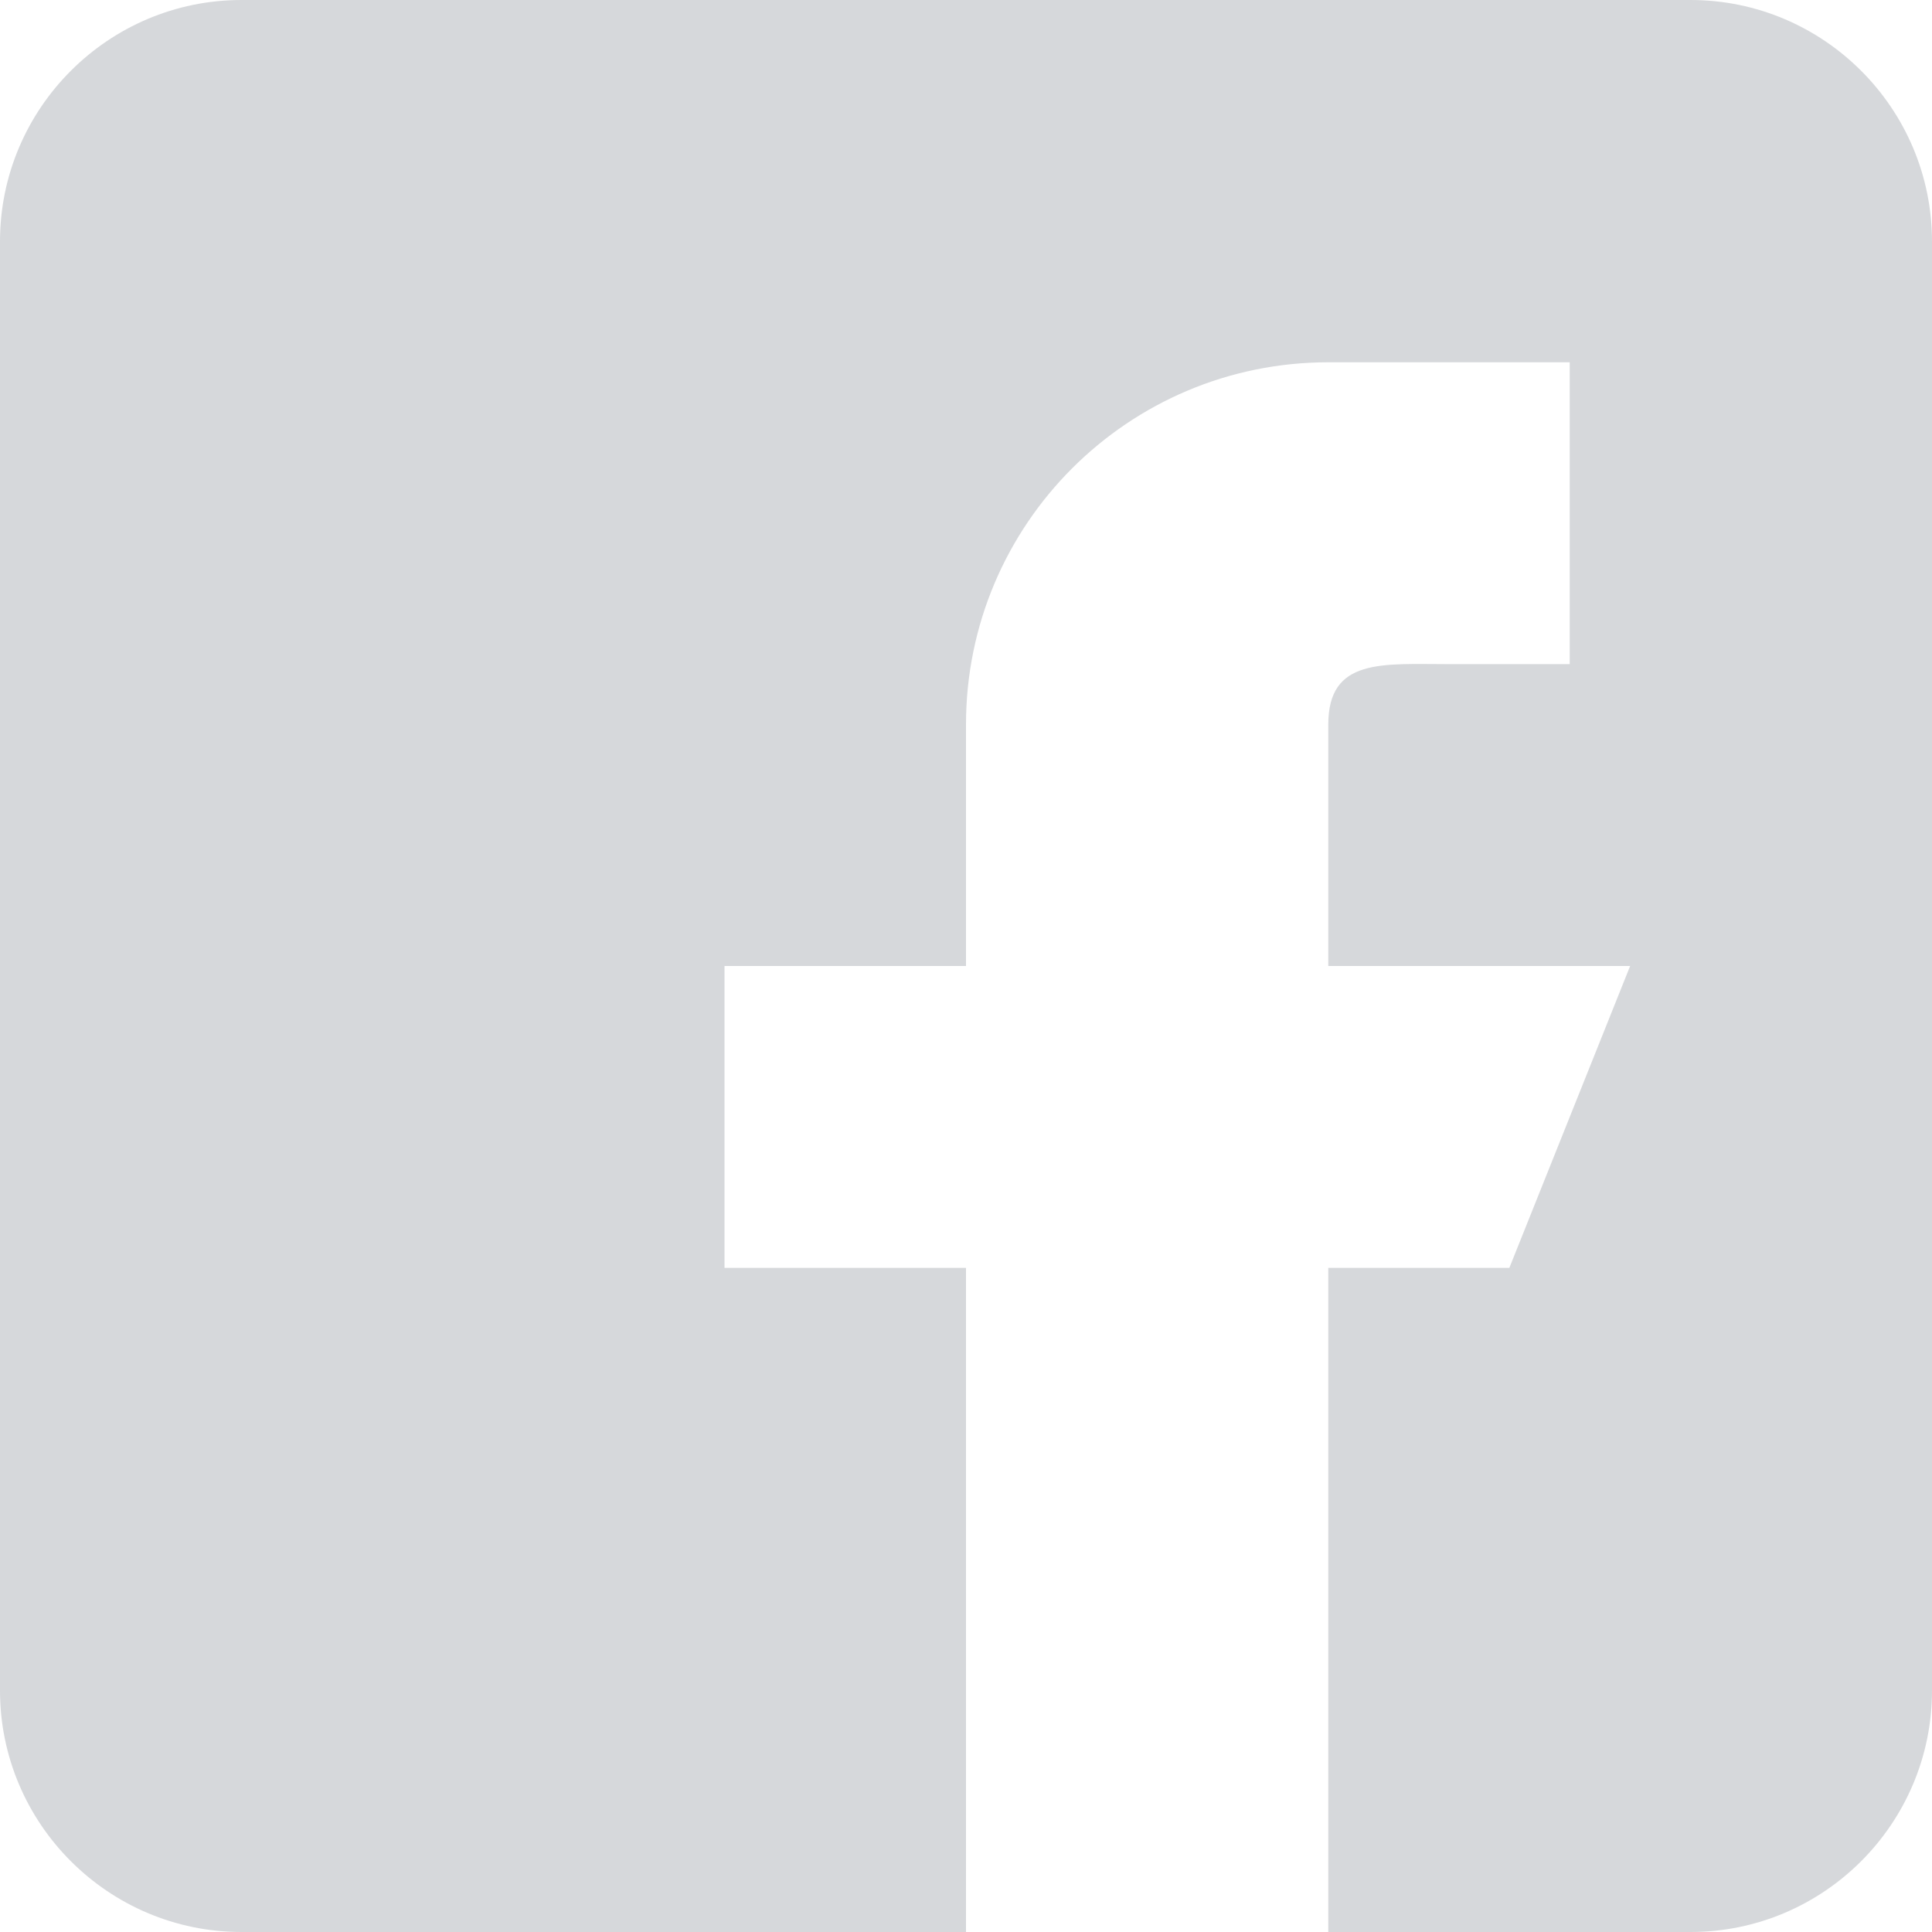
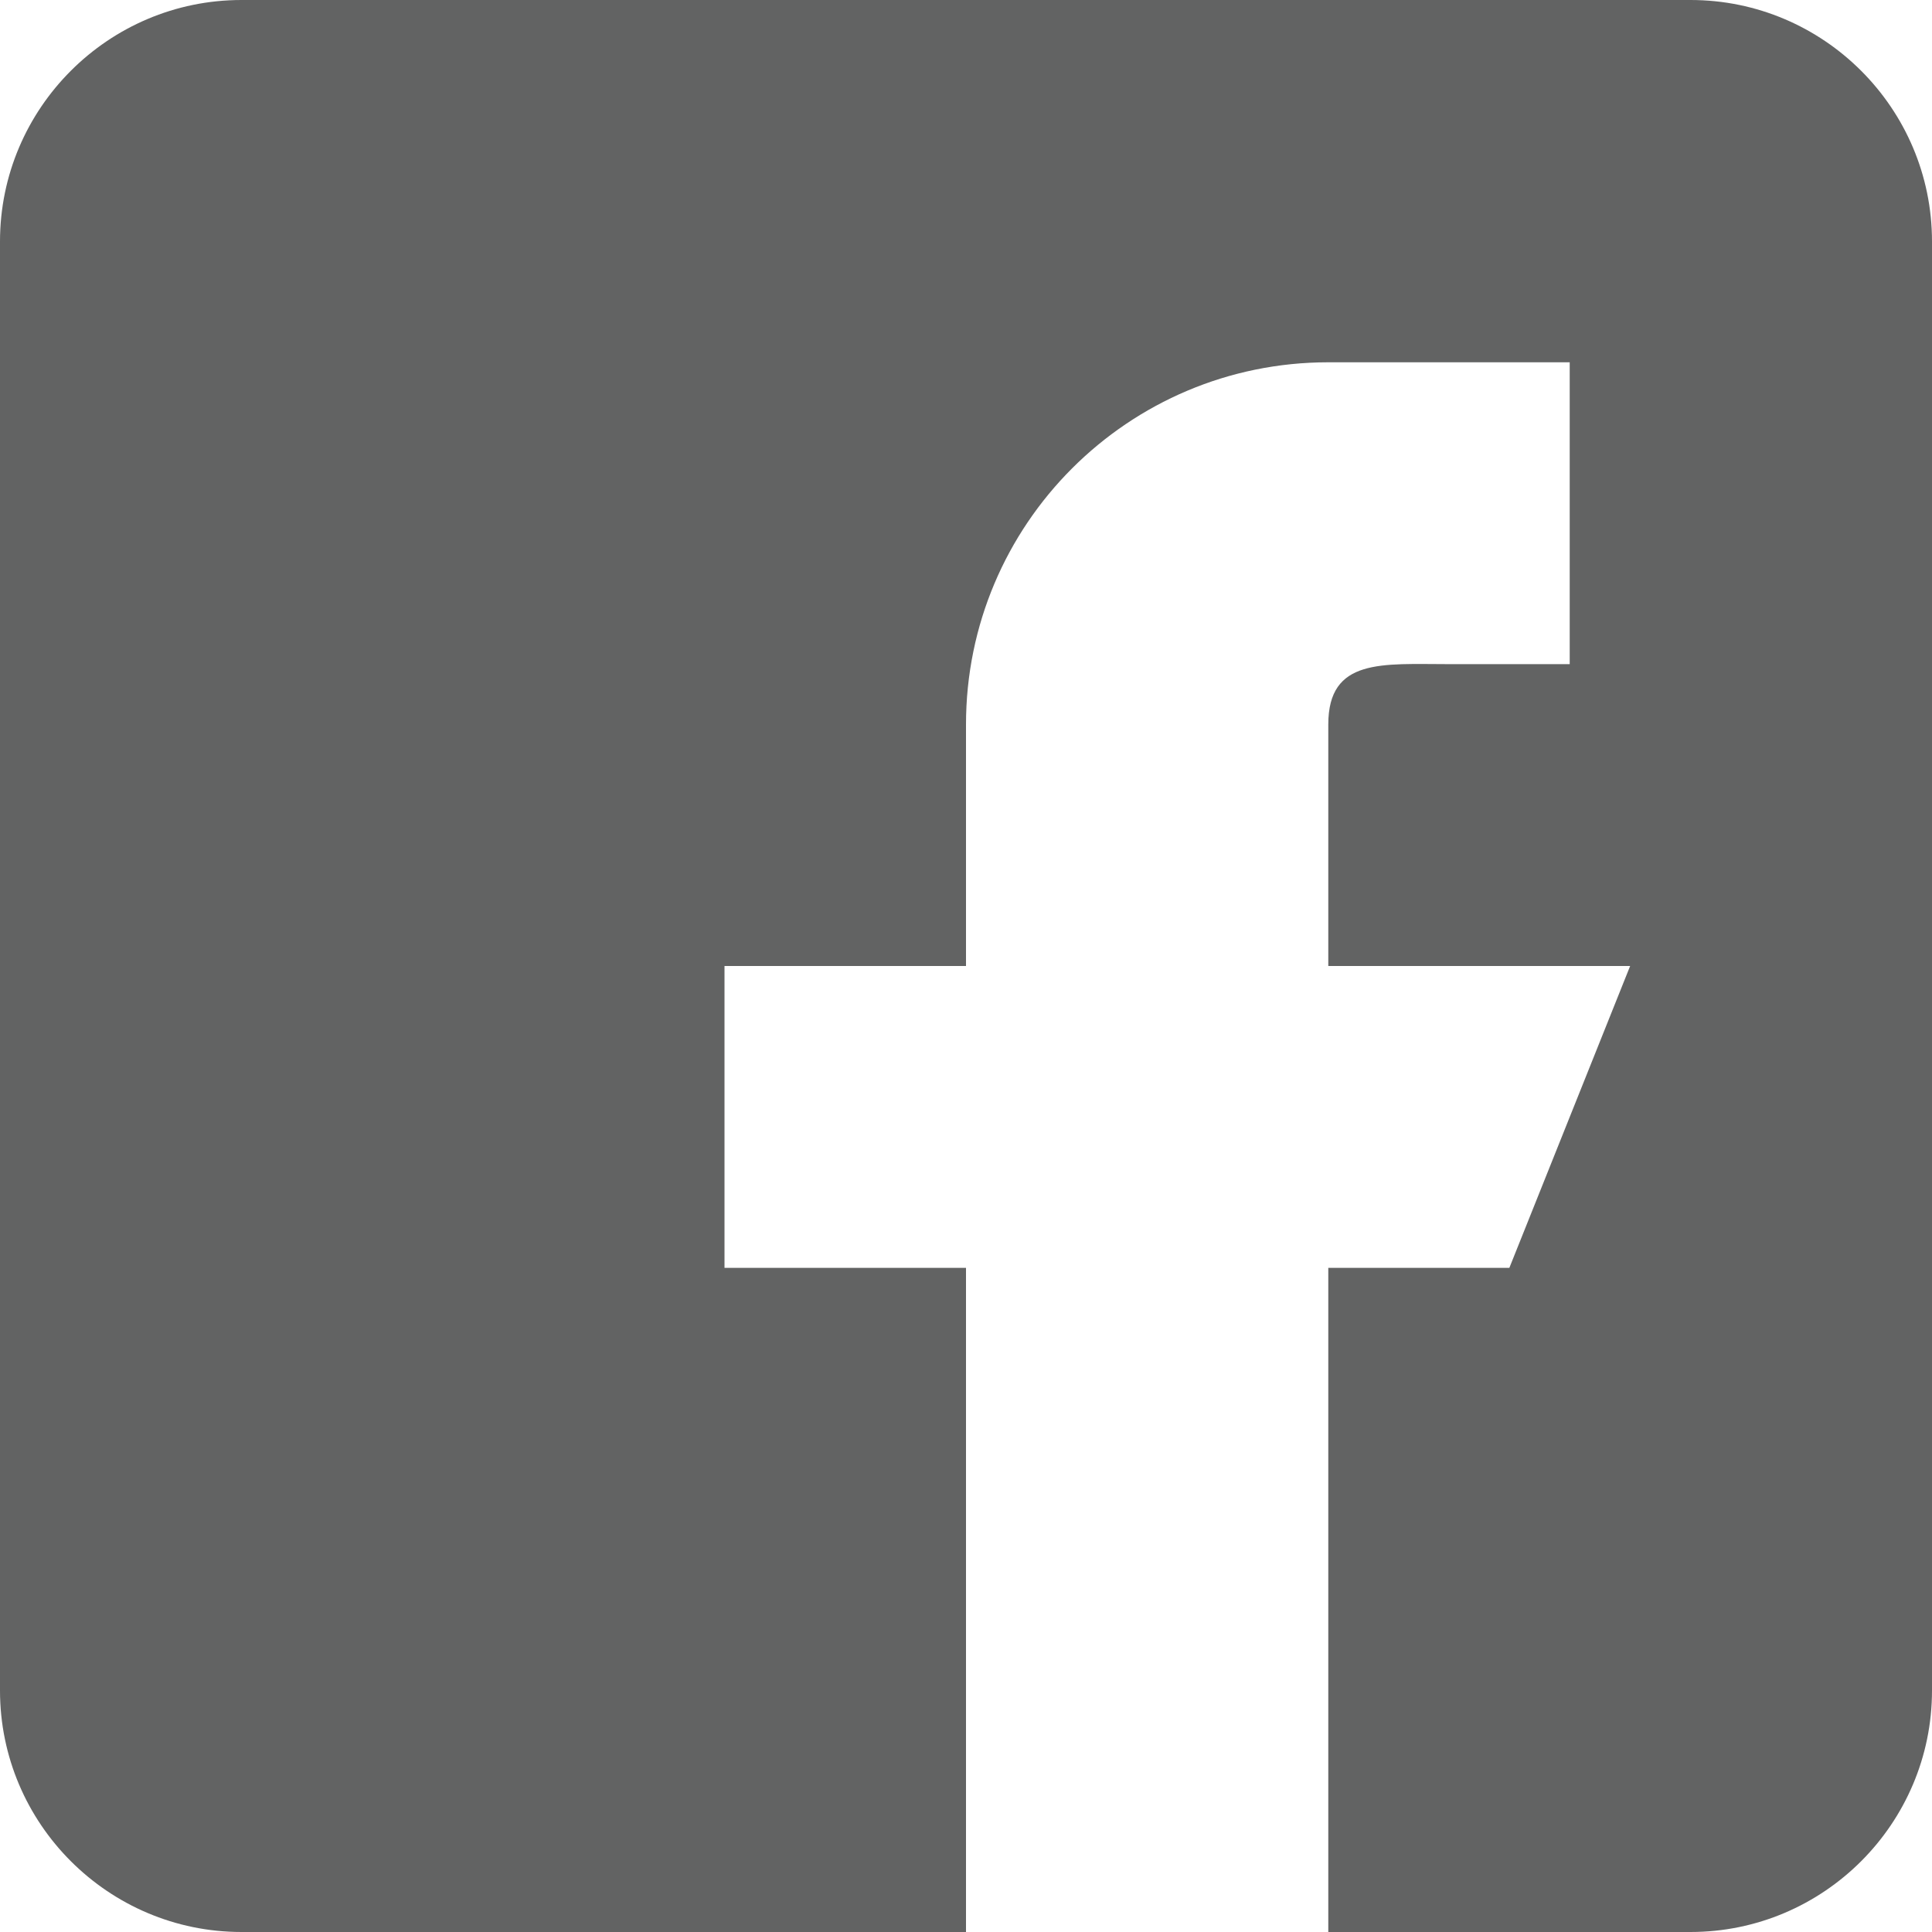
<svg xmlns="http://www.w3.org/2000/svg" width="25" height="25" viewBox="0 0 25 25" fill="none">
-   <path d="M21.875 0H3.125C1.402 0 0 1.402 0 3.125V21.875C0 23.598 1.402 25 3.125 25H12.5V16.406H9.375V12.5H12.5V9.375C12.5 6.786 14.598 4.688 17.188 4.688H20.312V8.594H18.75C17.887 8.594 17.188 8.512 17.188 9.375V12.5H21.094L19.531 16.406H17.188V25H21.875C23.598 25 25 23.598 25 21.875V3.125C25 1.402 23.598 0 21.875 0Z" fill="#D6D8DB" />
+   <path d="M21.875 0H3.125C1.402 0 0 1.402 0 3.125V21.875C0 23.598 1.402 25 3.125 25H12.5V16.406H9.375V12.5H12.5V9.375C12.5 6.786 14.598 4.688 17.188 4.688H20.312V8.594H18.75C17.887 8.594 17.188 8.512 17.188 9.375V12.5H21.094L19.531 16.406H17.188V25H21.875C23.598 25 25 23.598 25 21.875V3.125C25 1.402 23.598 0 21.875 0Z" fill="#626363" />
</svg>
